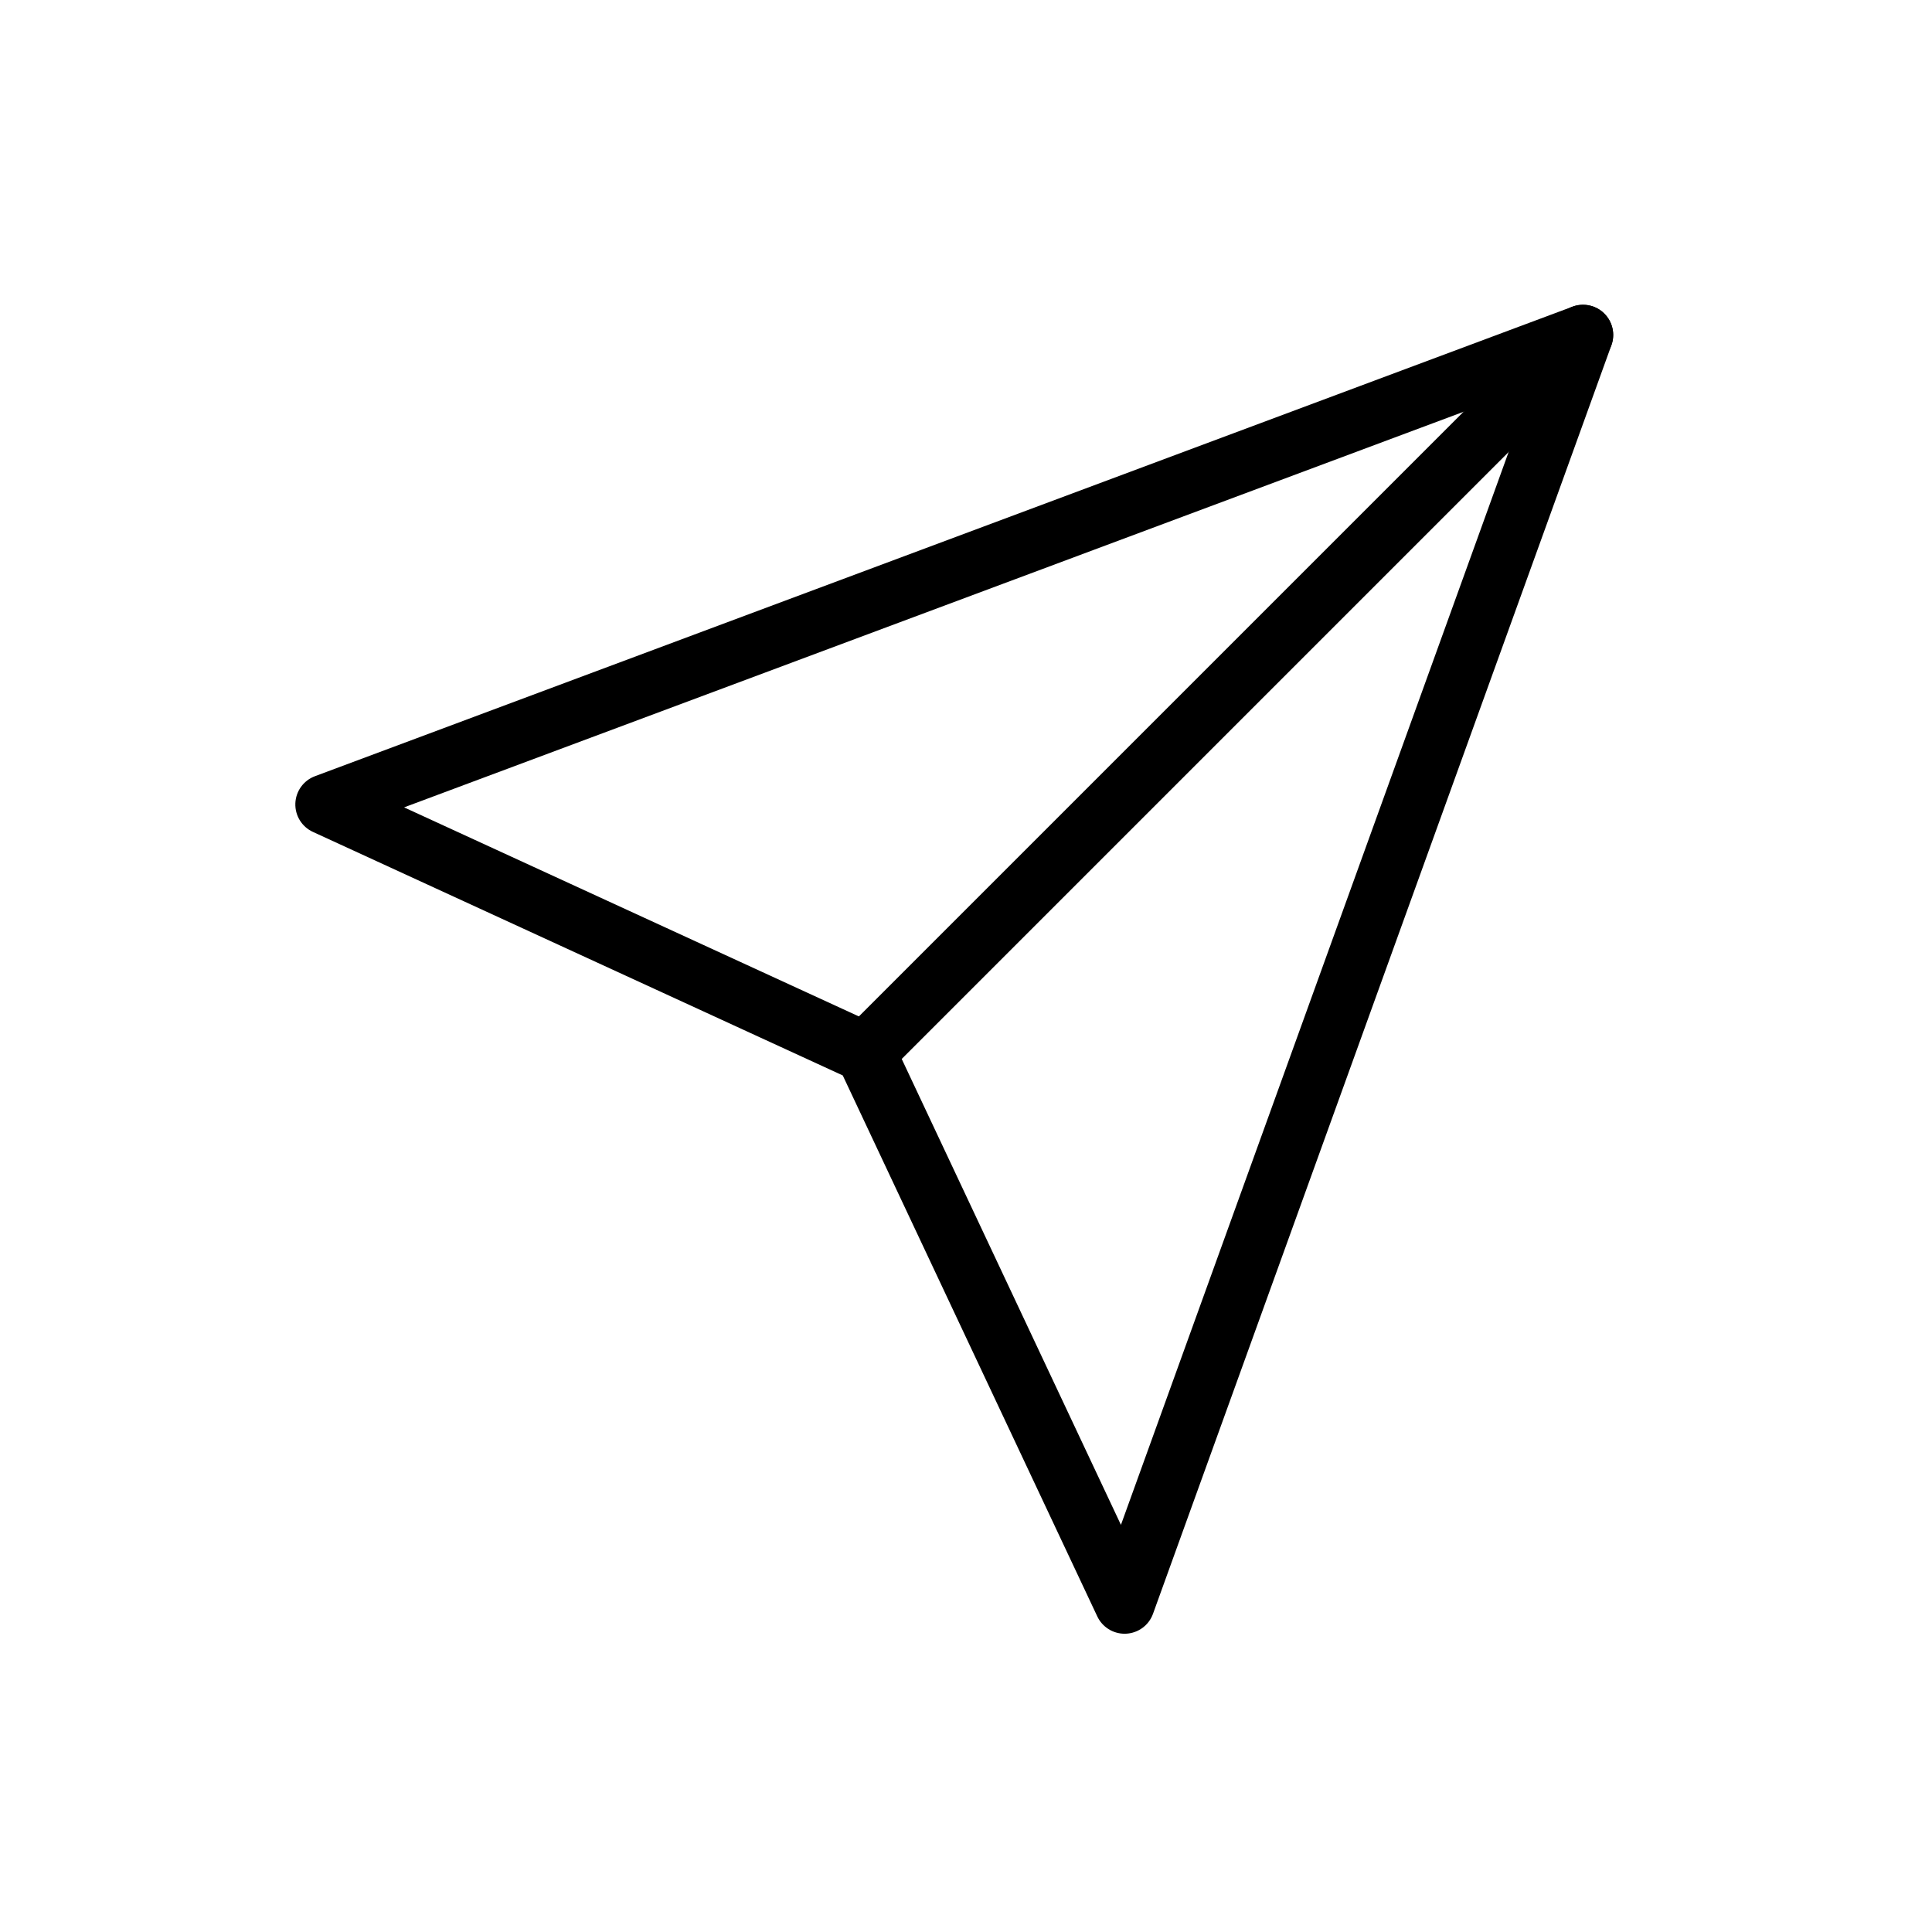
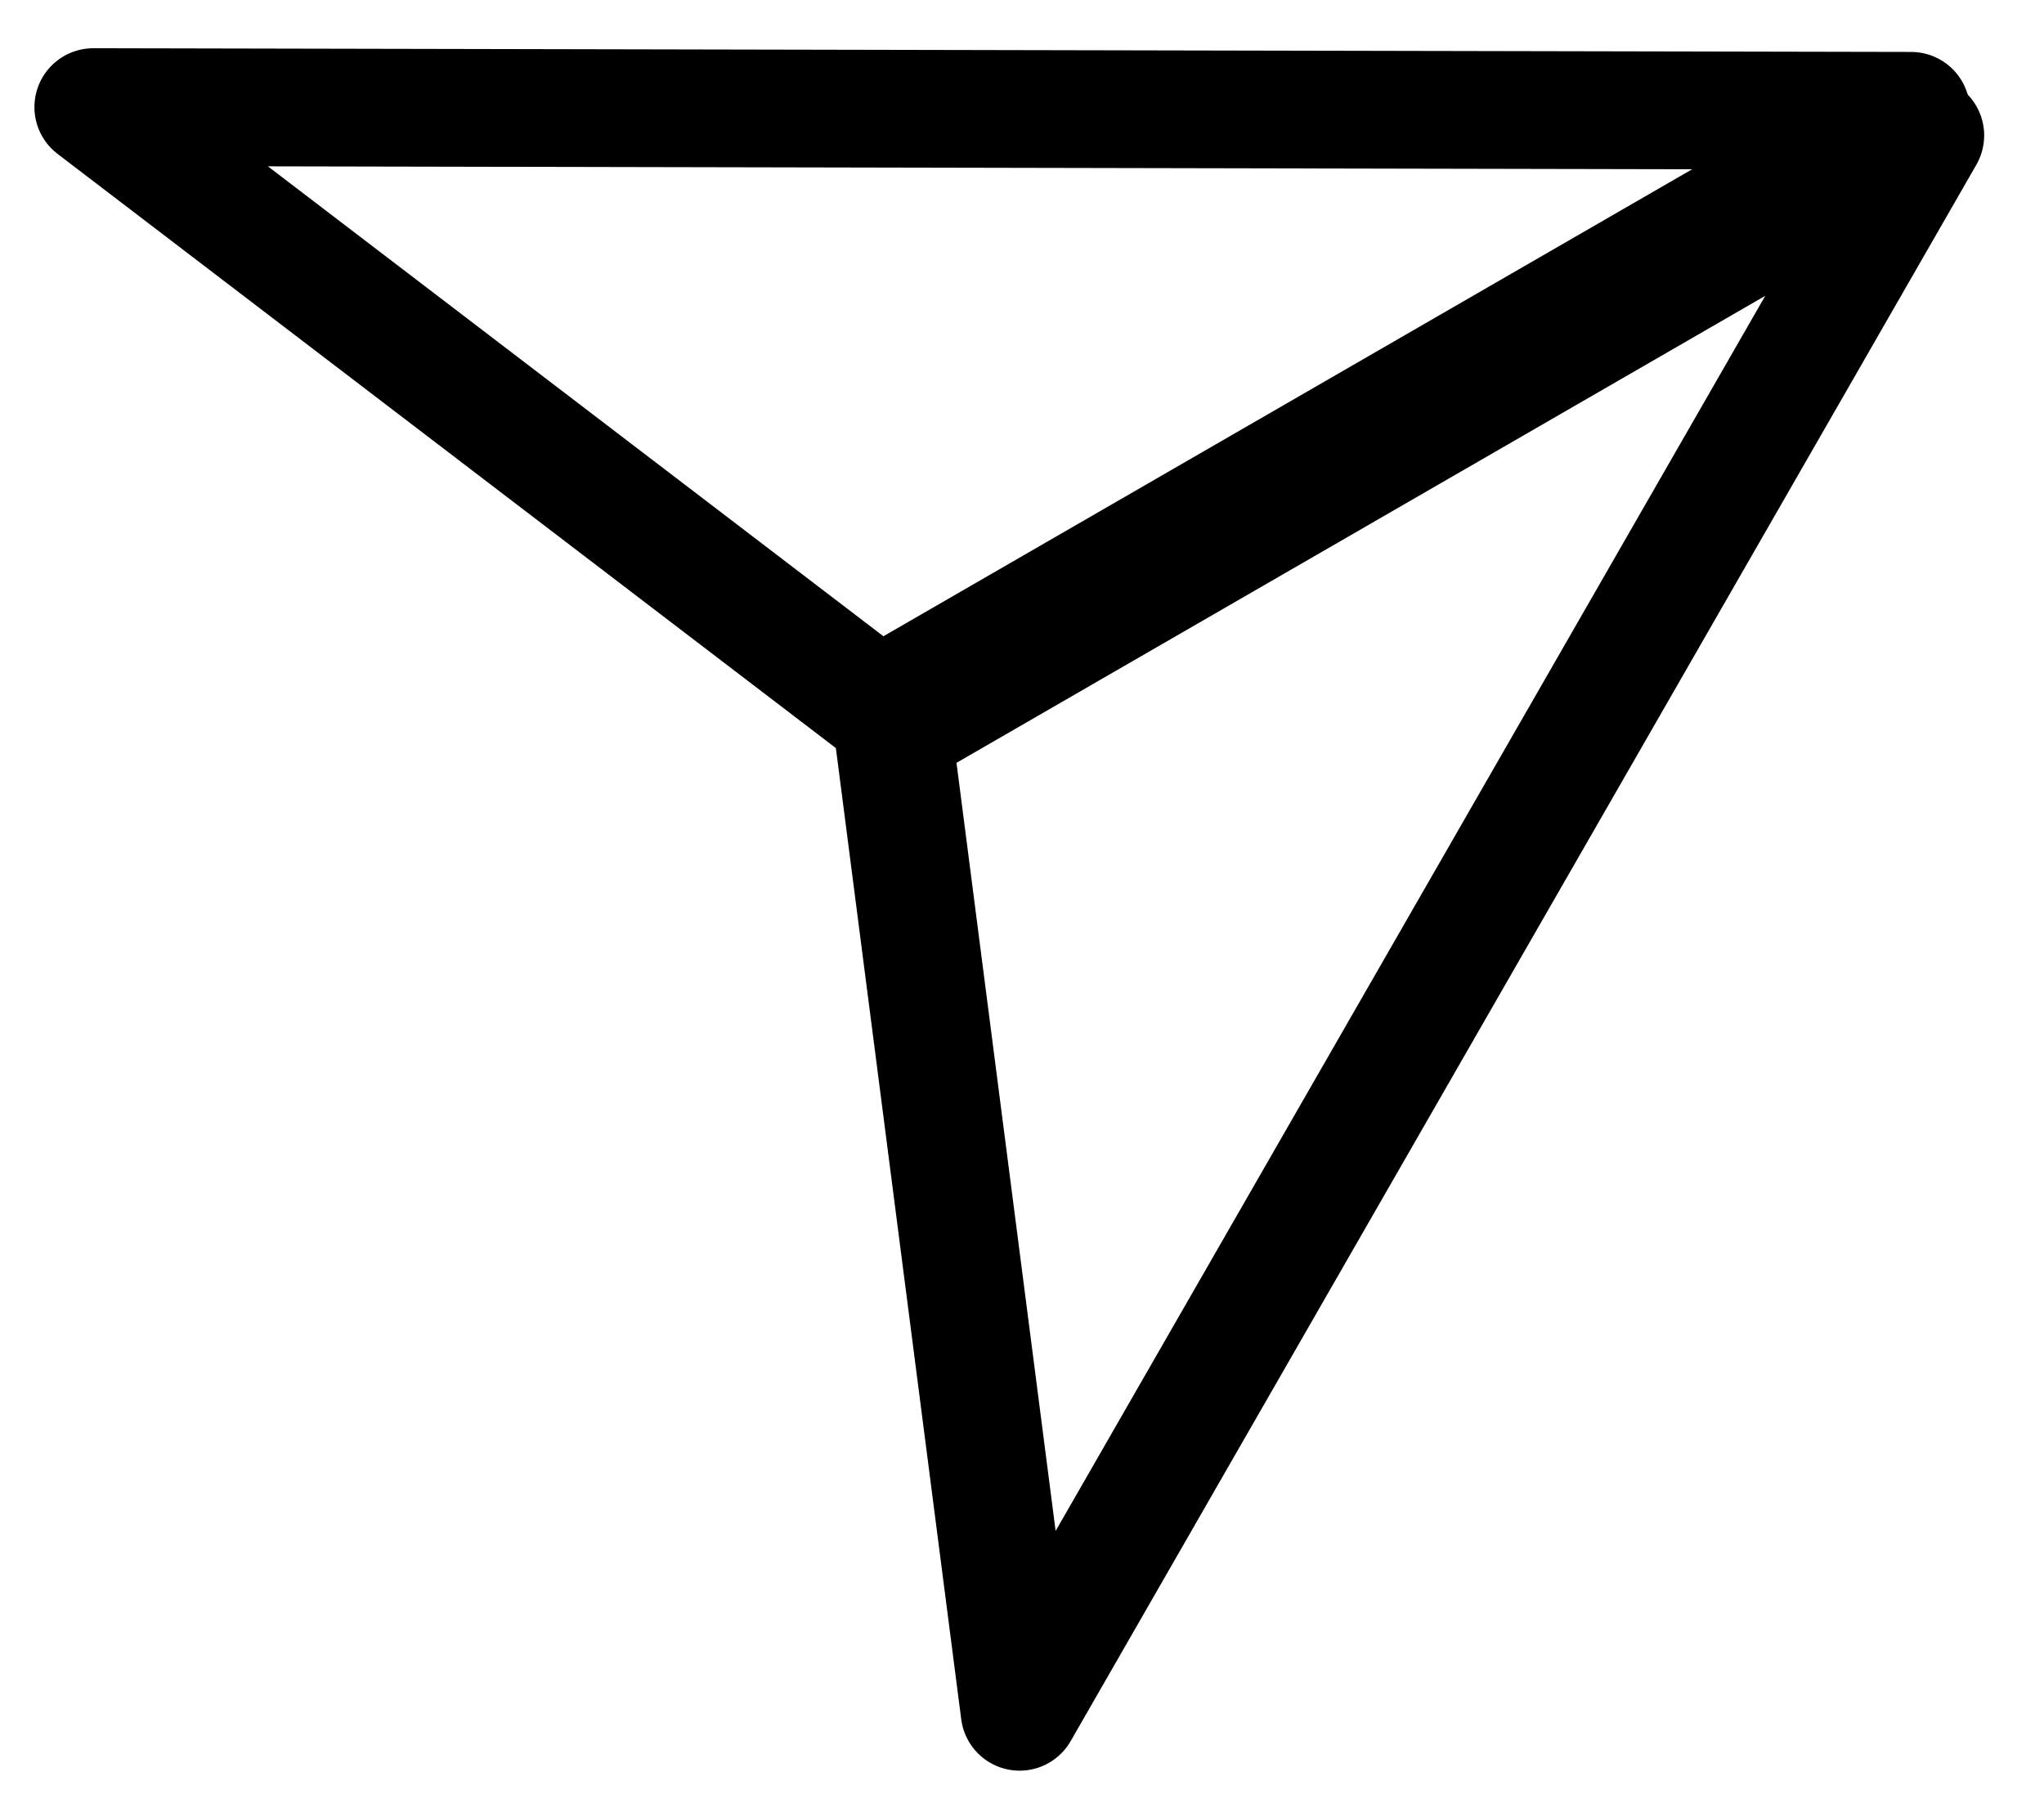
- <svg xmlns="http://www.w3.org/2000/svg" enable-background="new 0 0 128 128" height="128px" id="Layer_1" version="1.1" viewBox="0 0 128 128" width="128px" xml:space="preserve">
-   <path d="M74.508,108.239c-0.772,0-1.479-0.445-1.81-1.148l-16.863-35.84L20.732,55.116c-0.734-0.337-1.193-1.083-1.164-1.891  c0.03-0.808,0.543-1.518,1.3-1.8l83.312-31.107c0.729-0.271,1.552-0.096,2.105,0.452c0.555,0.548,0.739,1.369,0.475,2.102  l-30.371,84.047c-0.274,0.761-0.98,1.28-1.788,1.318C74.569,108.238,74.538,108.239,74.508,108.239z M26.772,53.49l31.396,14.432  c0.429,0.197,0.774,0.539,0.975,0.965l15.122,32.139l27.264-75.448L26.772,53.49z" />
-   <path d="M57.334,71.738c-0.512,0-1.023-0.195-1.414-0.586c-0.781-0.78-0.781-2.047,0-2.828l47.545-47.546  c0.781-0.781,2.047-0.781,2.828,0c0.781,0.781,0.781,2.047,0,2.828L58.748,71.152C58.357,71.543,57.846,71.738,57.334,71.738z" />
+ <svg xmlns="http://www.w3.org/2000/svg" width="25px" height="22px" viewBox="0 0 25 22" version="1.1">
+   <g id="Web" stroke="none" stroke-width="1" fill="none" fill-rule="evenodd" stroke-linecap="round" stroke-linejoin="round">
+     <g id="Home" transform="translate(-516, -714)" stroke="#000000" stroke-width="1.44">
+       <g id="Group-3" transform="translate(430, 102)">
+         <g id="Group-2" transform="translate(0, 20)">
+           <g id="Like,-comment,-send,-collect" transform="translate(20, 583)">
+             <g id="Send" transform="translate(81.15873, 15.5) rotate(-300) translate(-81.15873, -15.5) translate(69.65504, 5.8125)">
+               <polygon id="Path-2" points="11.156 -2.84217094e-14 0 19.232 11.156 14.578" />
+               <polygon id="Path-2" transform="translate(17.08173, 9.615844) scale(-1, 1) translate(-17.08173, -9.615844) " points="22.66 -2.84217094e-14 11.504 19.232 22.66 14.578" />
+             </g>
+           </g>
+         </g>
+       </g>
+     </g>
+   </g>
</svg>
